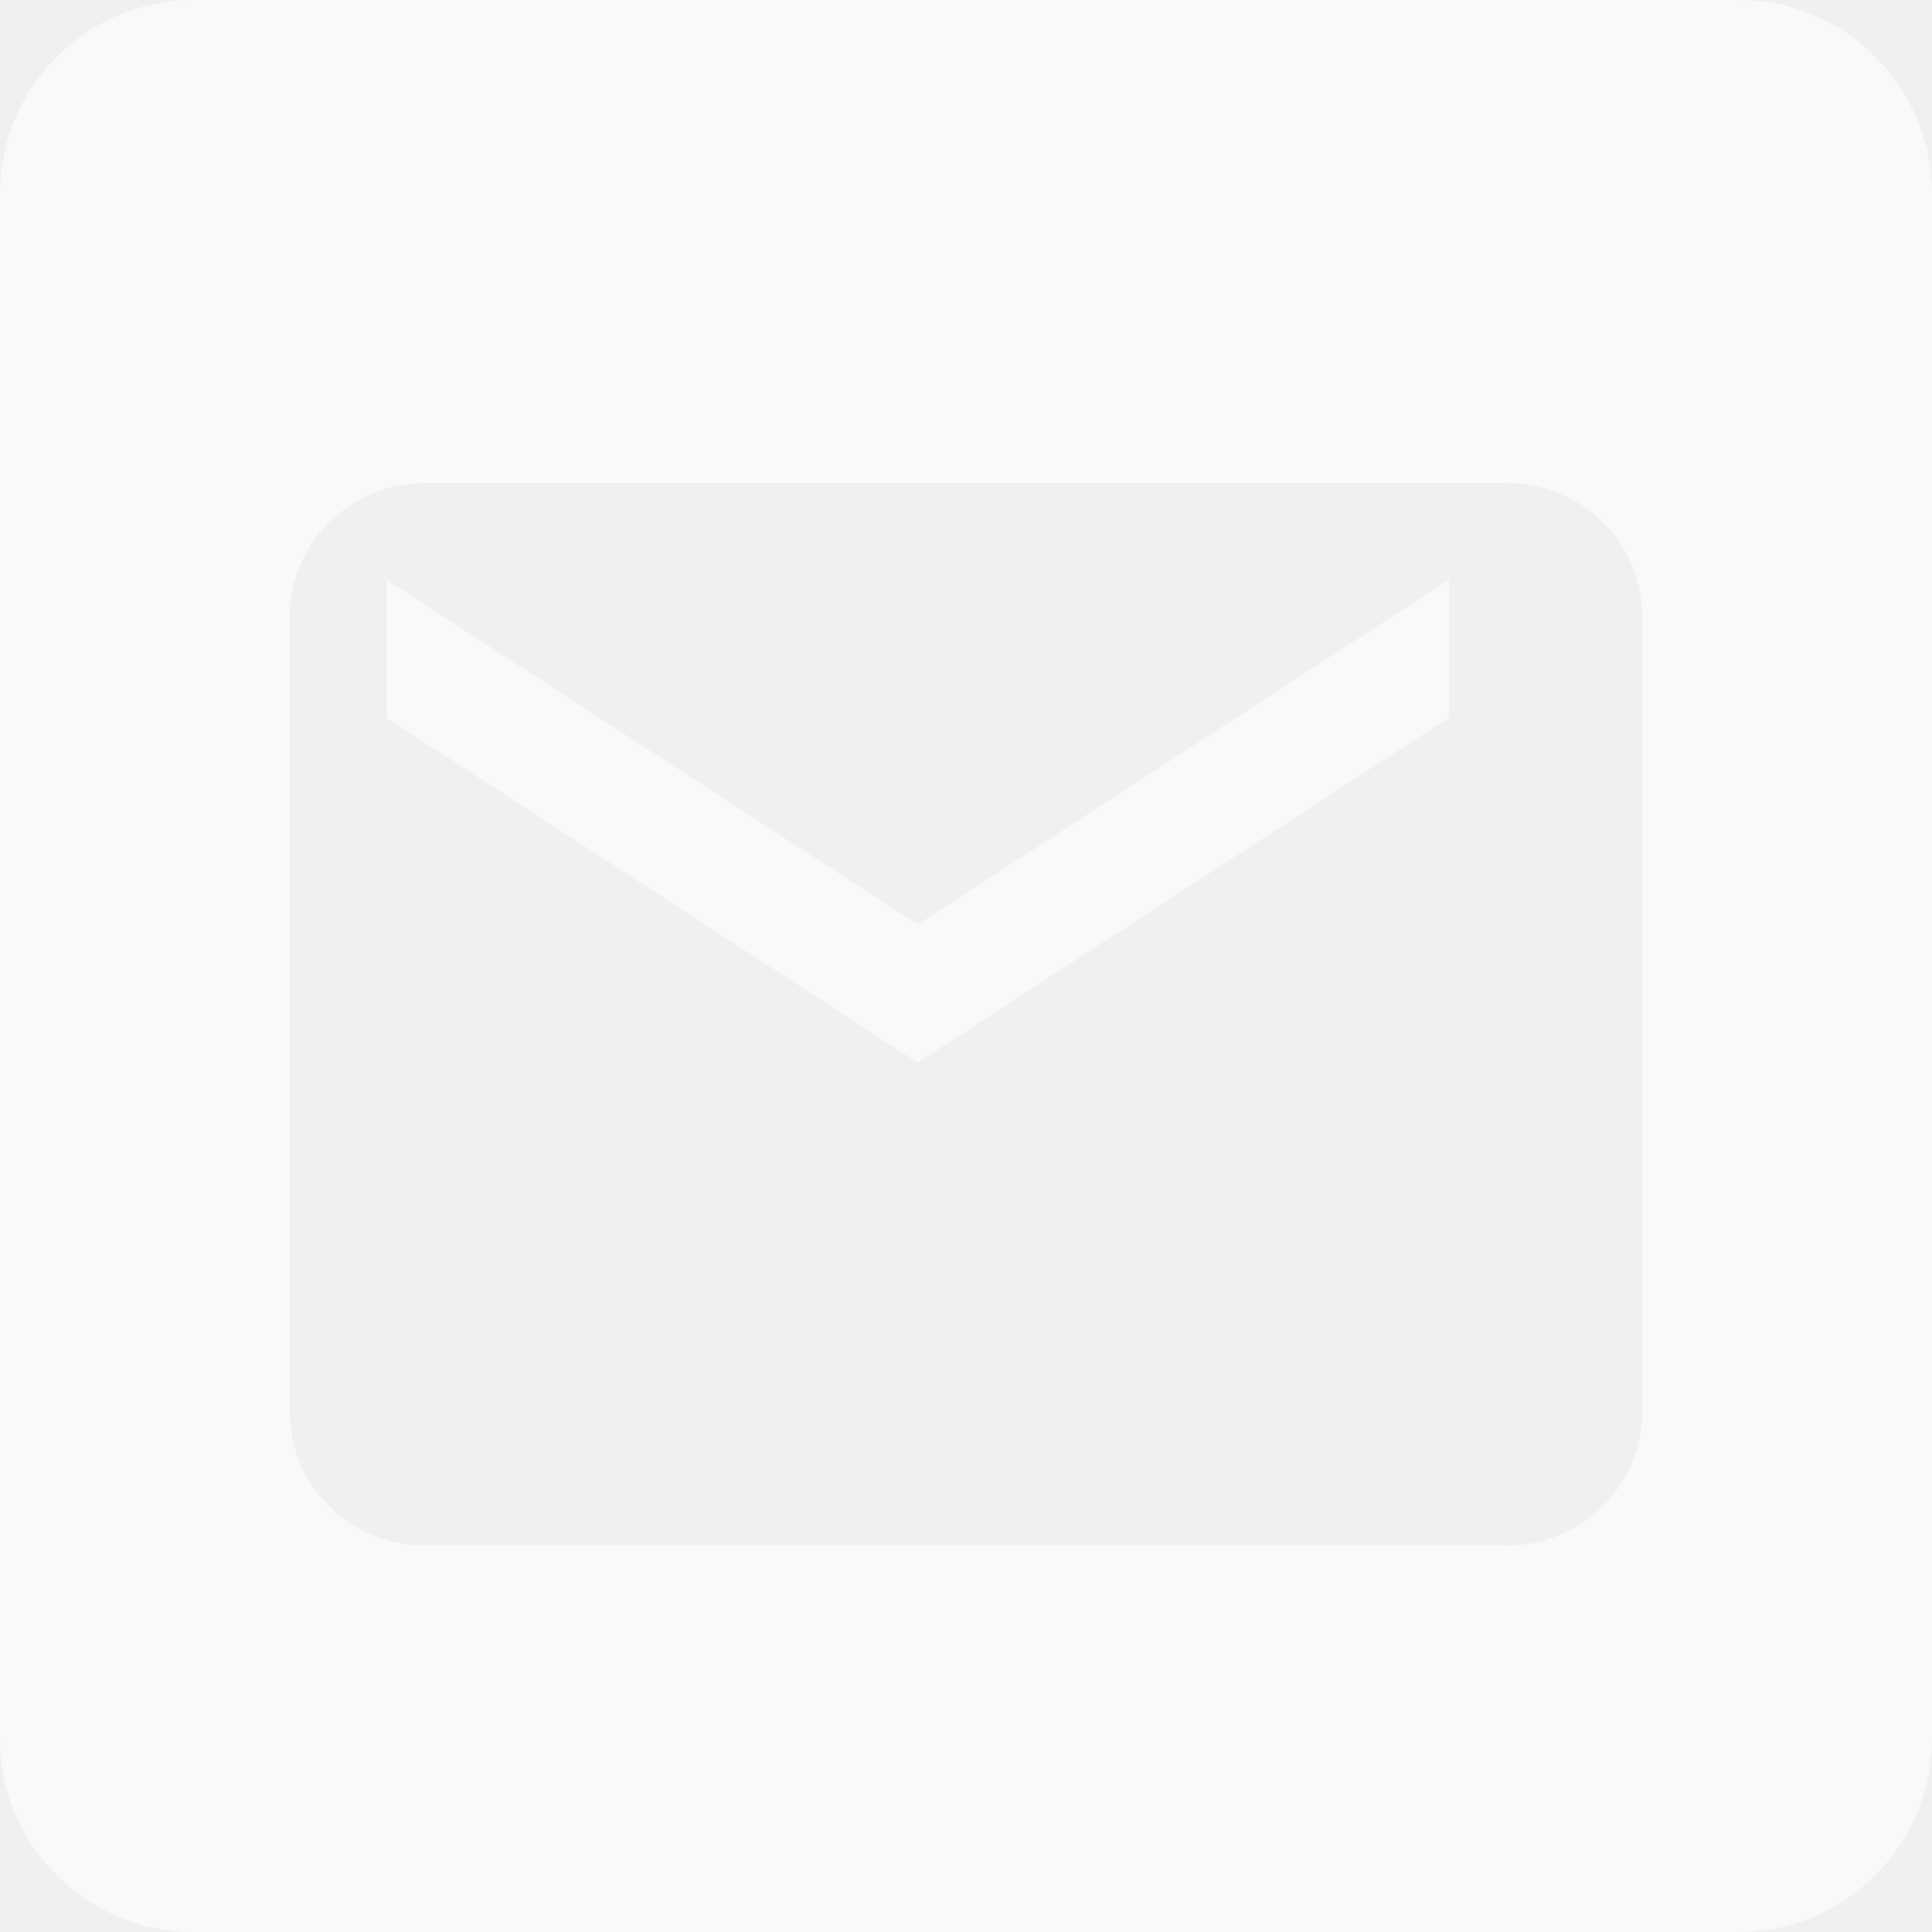
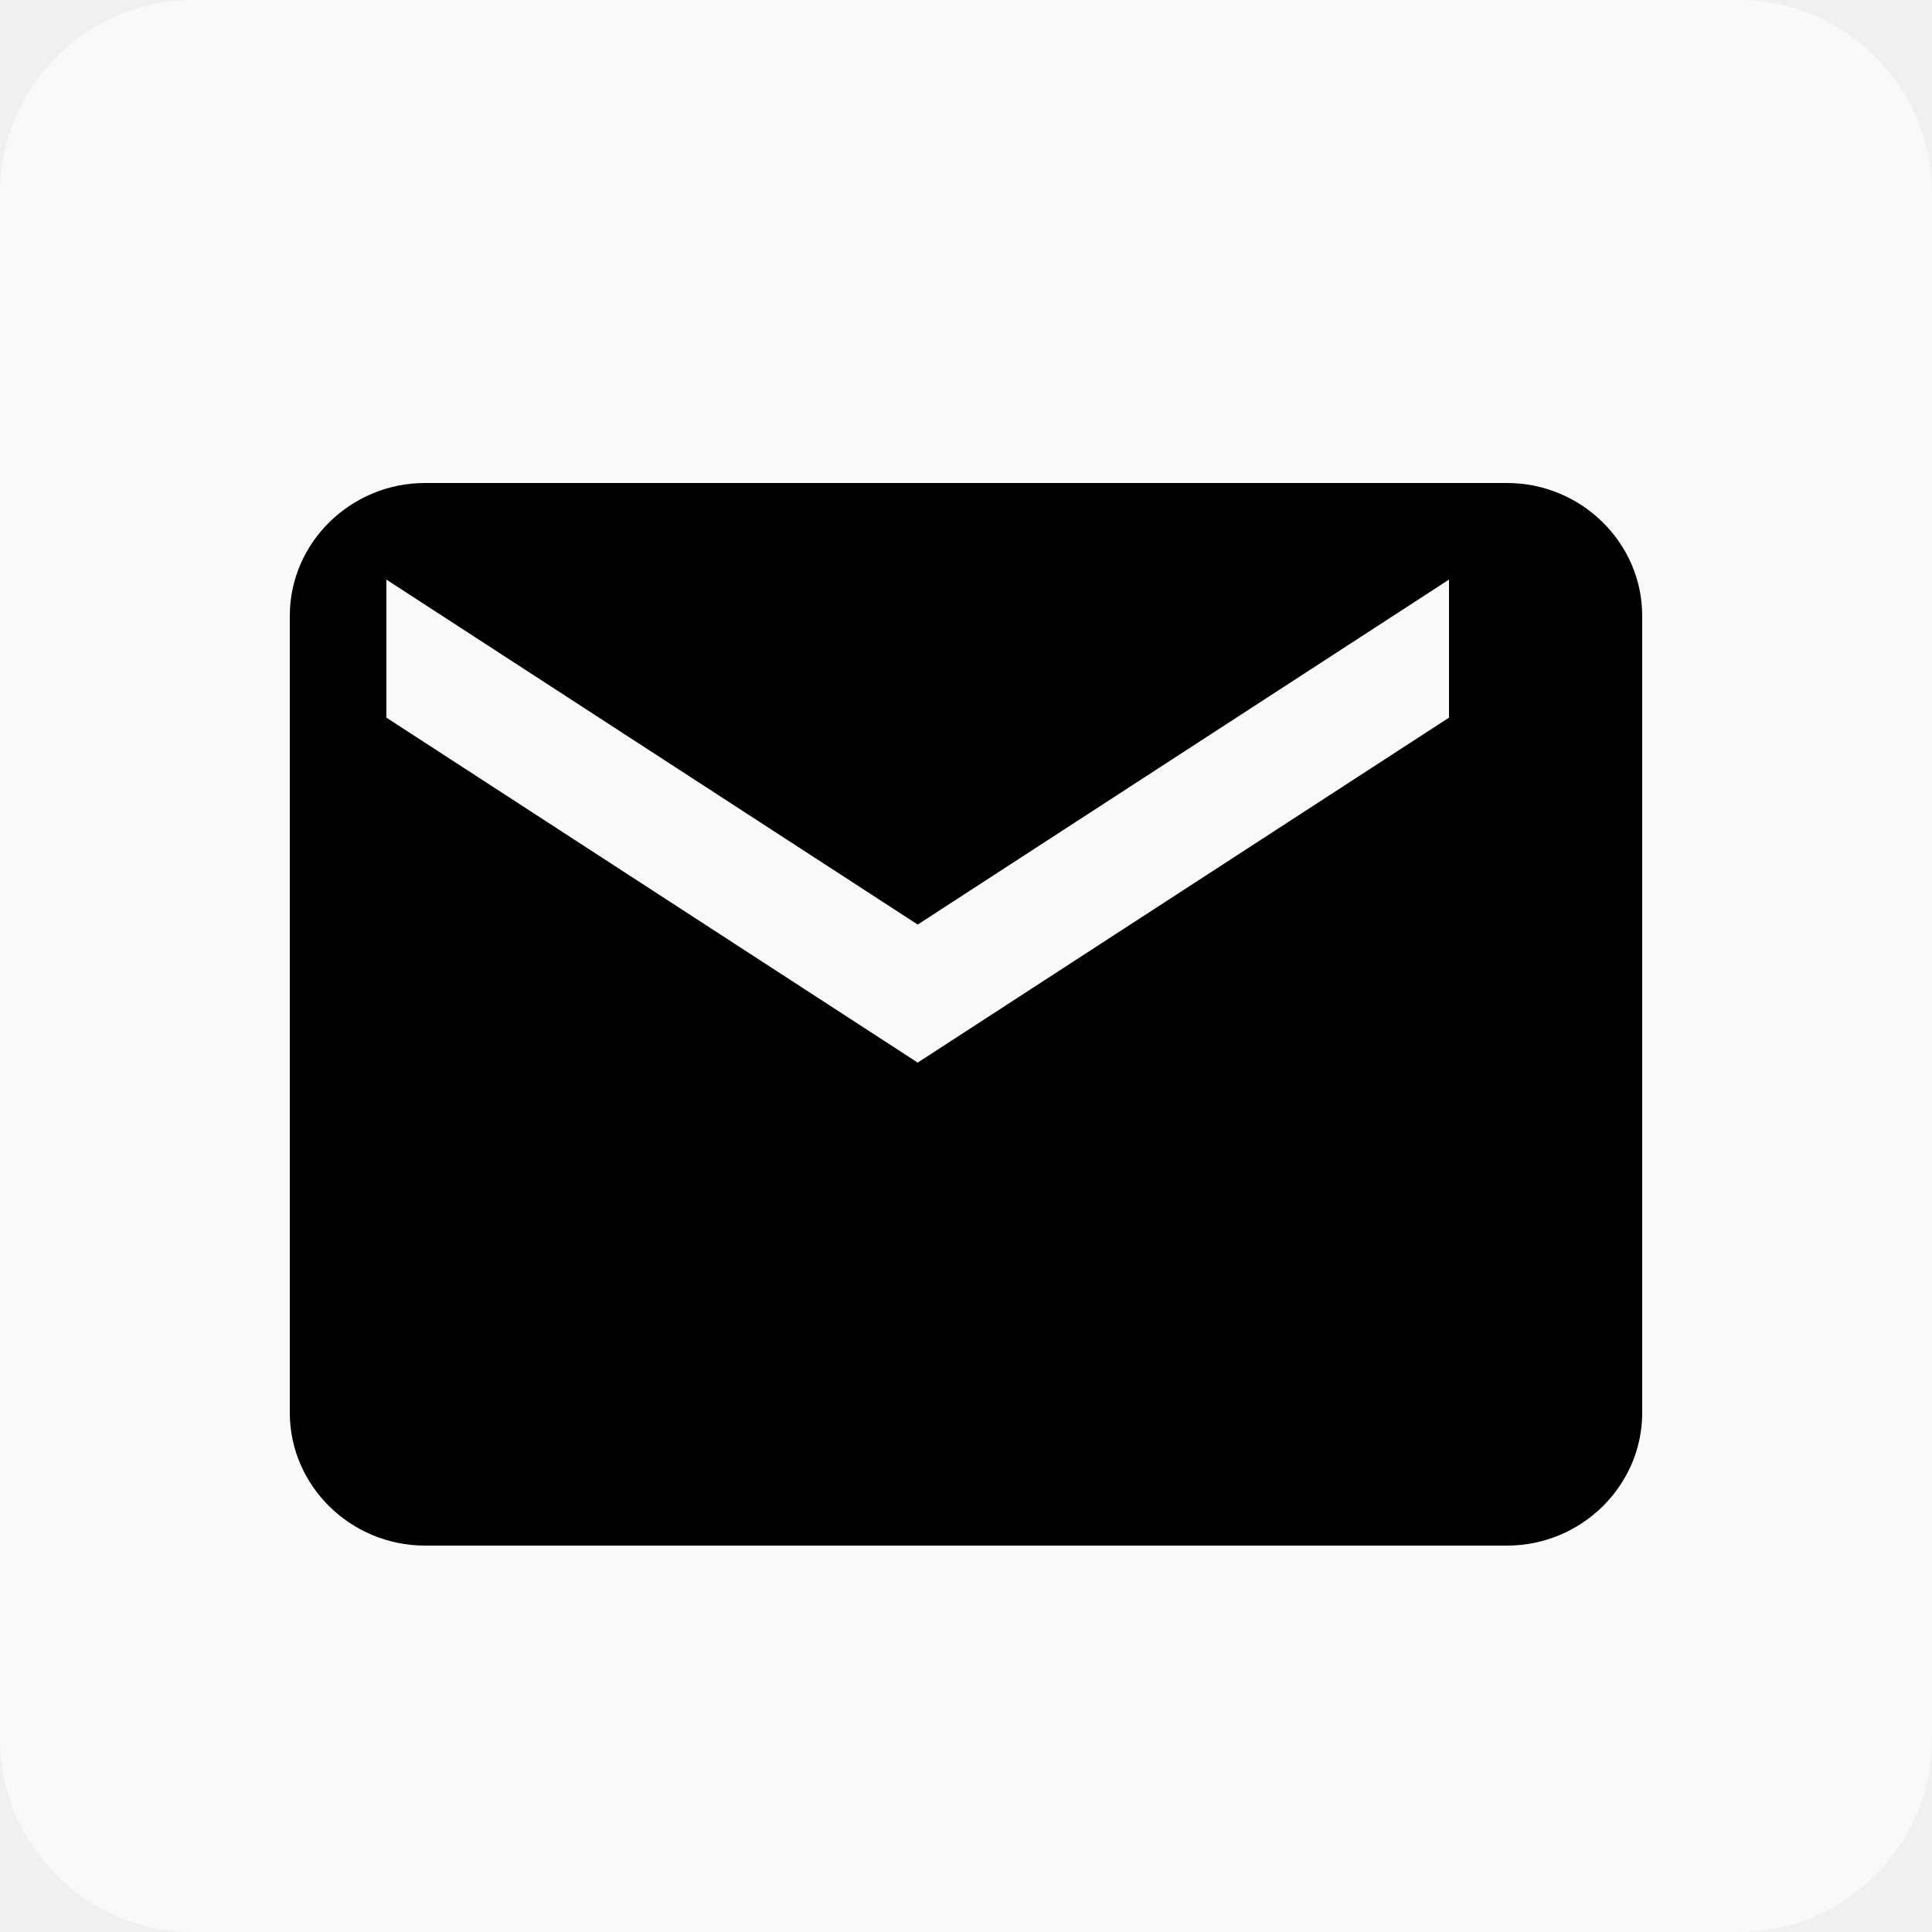
<svg xmlns="http://www.w3.org/2000/svg" width="20px" height="20px" viewBox="0 0 20 20" version="1.1">
-   <g id="share" stroke="none" stroke-width="1" fill="none" fill-rule="evenodd" opacity="0.6">
-     <g id="share_normal" transform="translate(-1201, -582)" fill="#FFFFFF" fill-rule="nonzero">
-       <g id="email" transform="translate(1201, 582)">
-         <path d="M18,0 C19.1,0 20,0.9 20,2 L20,2 L20,18 C20,19.1 19.1,20 18,20 L18,20 L2,20 C0.9,20 0,19.1 0,18 L0,18 L0,2 C0,0.9 0.9,0 2,0 L2,0 Z M15.6,5 L4.4,5 C3.63,5 3,5.619 3,6.375 L3,6.375 L3,14.625 C3,15.381 3.63,16 4.4,16 L4.4,16 L15.6,16 C16.37,16 17,15.381 17,14.625 L17,14.625 L17,6.375 C17,5.619 16.37,5 15.6,5 L15.6,5 Z M15,6 L15,7.429 L9.5,11 L4,7.429 L4,6 L9.5,9.571 L15,6 Z" id="Combined-Shape" />
+   <defs />
+   <g id="Widget" stroke="none" stroke-width="1" fill="none" fill-rule="evenodd">
+     <g id="spec_widget_dark" transform="translate(-465, -6215)">
+       <g id="email" transform="translate(465, 6215)">
+         <path d="M2,0 C0.9,0 0,0.9 0,2 L0,18 C0,19.1 0.9,20 2,20 L18,20 C19.1,20 20,19.1 20,18 L20,2 C20,0.9 19.1,0 18,0 L2,0 Z" id="Combined-Shape" fill="#FFFFFF" fill-rule="nonzero" opacity="0.6" />
+         <path d="M15.6,5 C16.37,5 17,5.619 17,6.375 L17,14.625 C17,15.381 16.37,16 15.6,16 L4.4,16 C3.63,16 3,15.381 3,14.625 L3,6.375 C3,5.619 3.63,5 4.4,5 L15.6,5 Z M9.5,11 L15,7.429 L15,6 L9.5,9.571 L4,6 L4,7.429 L9.5,11 Z" id="Combined-Shape" fill="#000000" />
      </g>
    </g>
  </g>
</svg>
